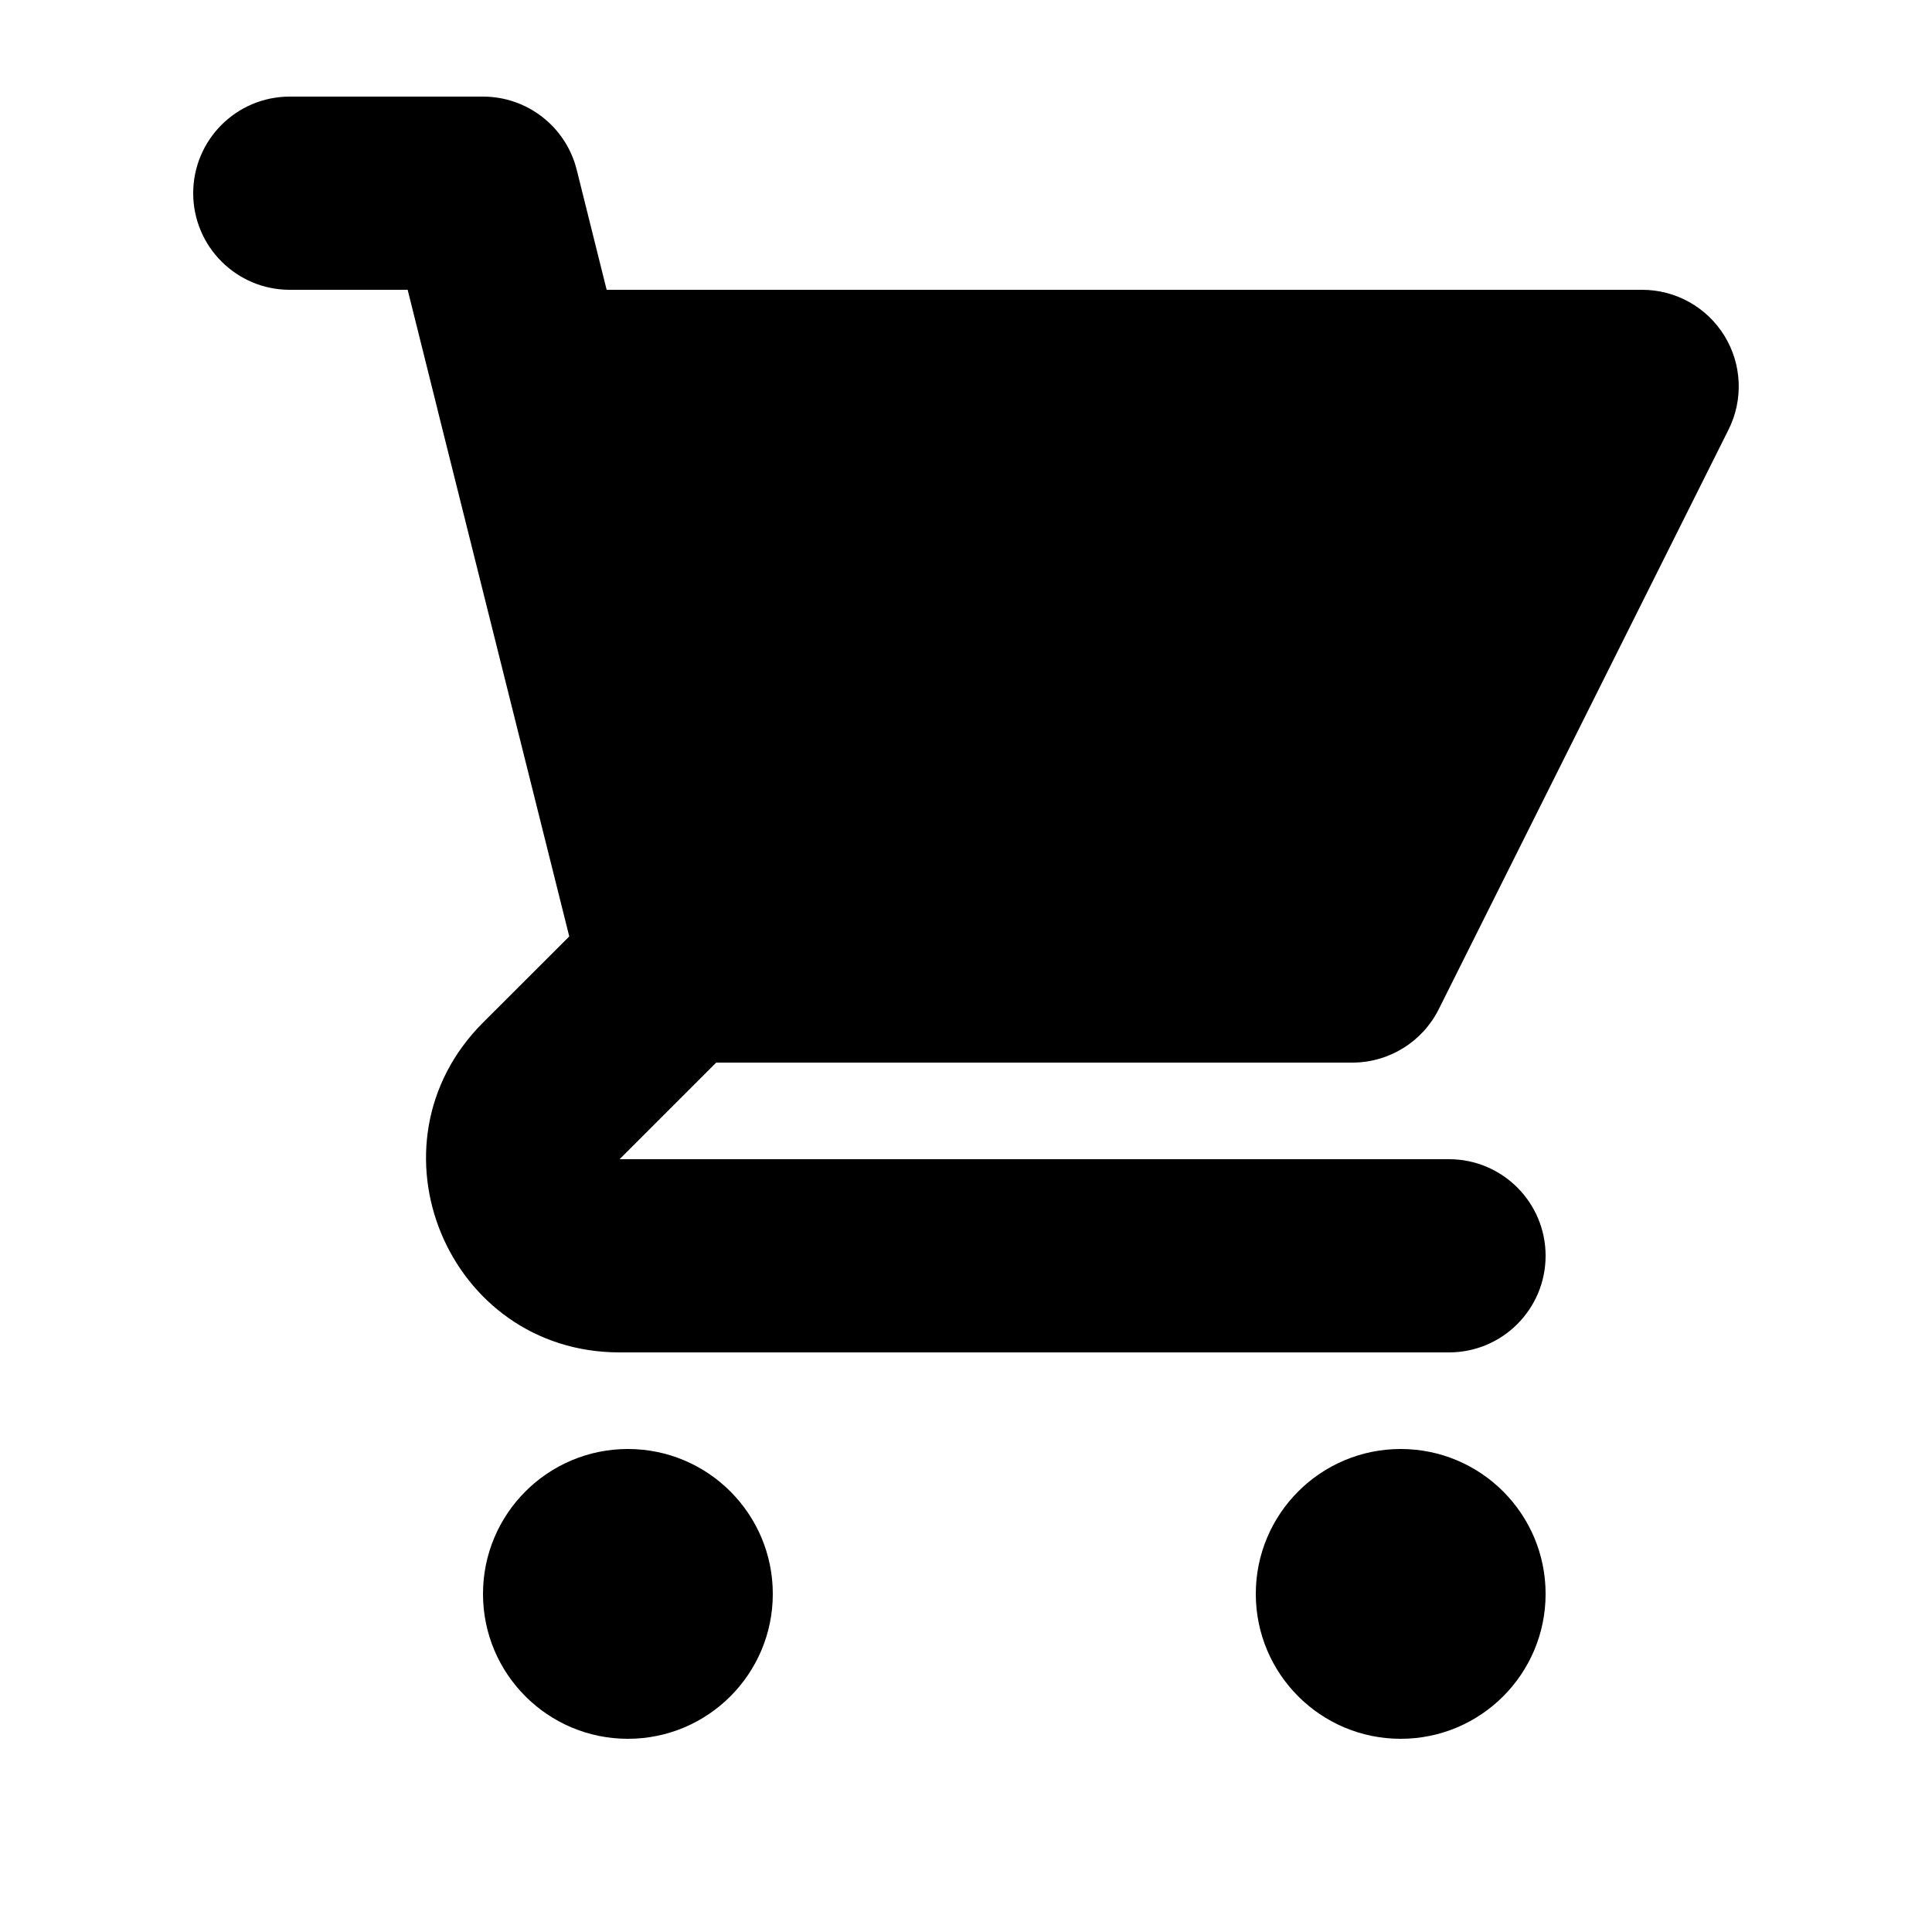
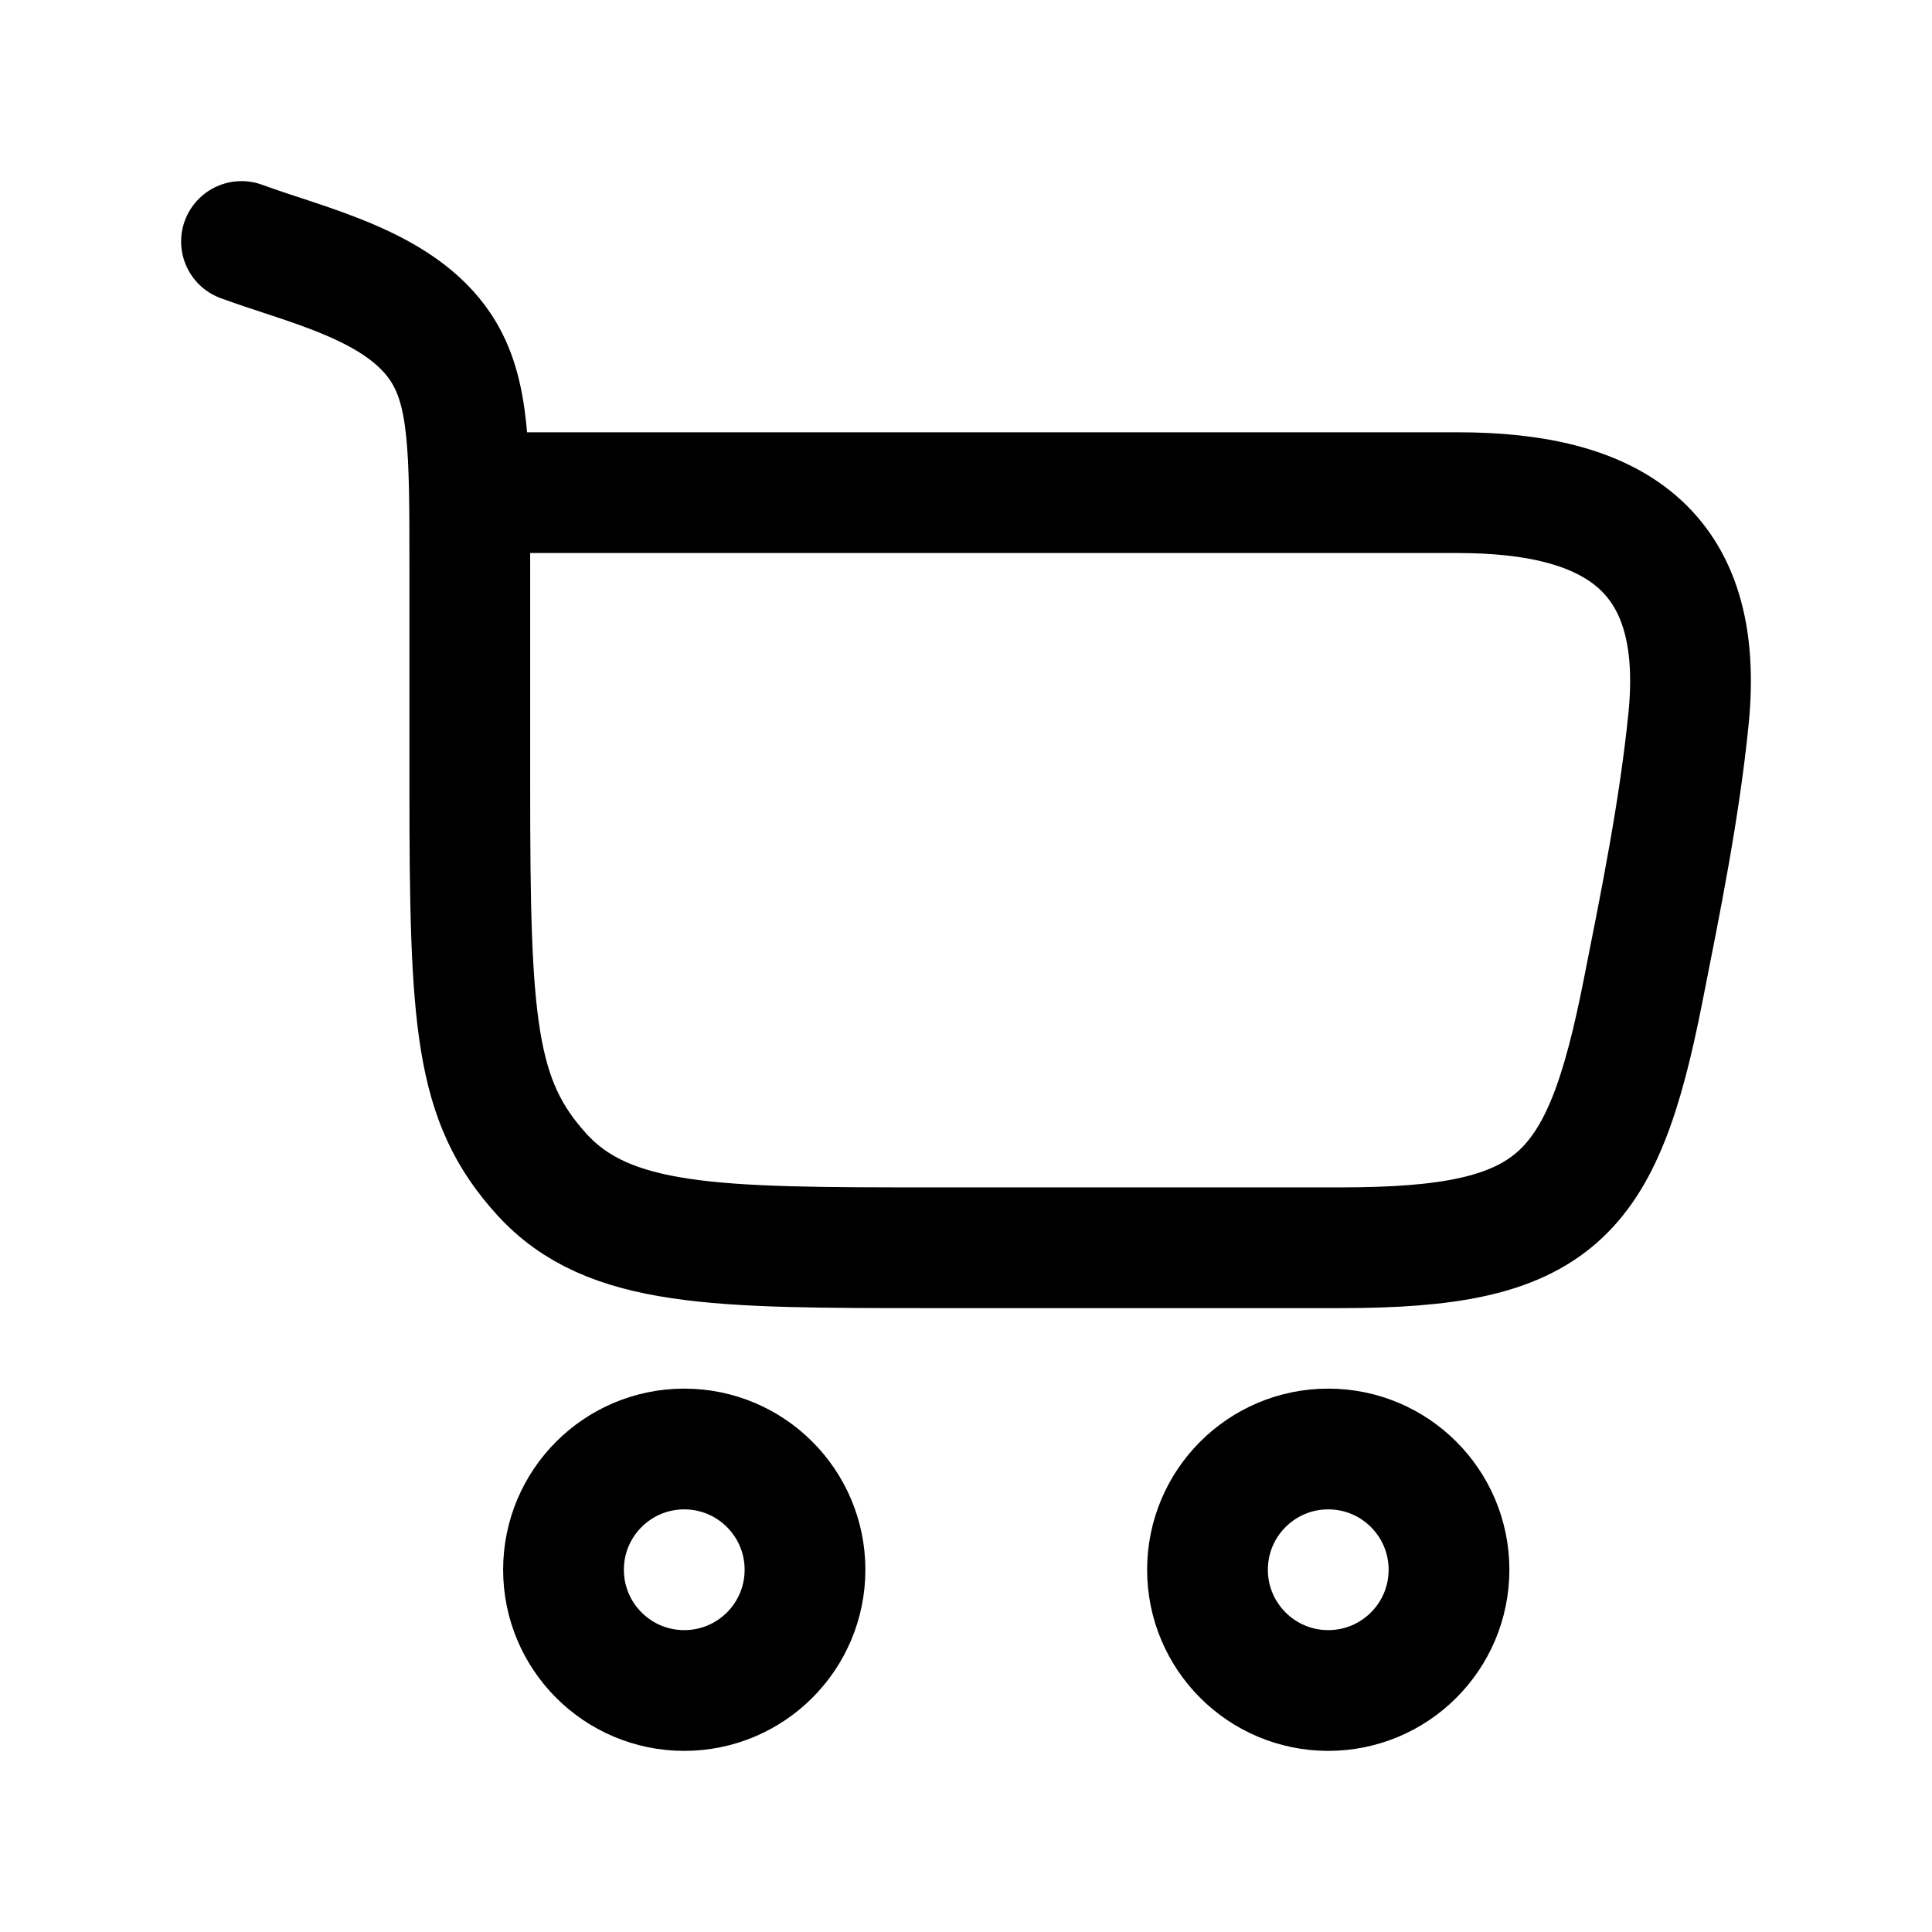
- <svg fill="currentColor" viewBox="0 0 20 20">
-   <path d="M3 1a1 1 0 000 2h1.22l.305 1.222a.997.997 0 00.01.042l1.358 5.43-.893.892C3.74 11.846 4.632 14 6.414 14H15a1 1 0 000-2H6.414l1-1H14a1 1 0 00.894-.553l3-6A1 1 0 0017 3H6.28l-.31-1.243A1 1 0 005 1H3zM16 16.5a1.5 1.5 0 11-3 0 1.5 1.5 0 013 0zM6.5 18a1.5 1.5 0 100-3 1.5 1.5 0 000 3z" />
+ <svg xmlns="http://www.w3.org/2000/svg" width="200" height="200" viewBox="0 0 24 24">
+   <path fill="none" stroke="currentColor" stroke-linecap="round" stroke-linejoin="round" stroke-width="1.5" d="M3 3c.83.305 1.968.542 2.48 1.323c.356.545.356 1.268.356 2.715V9.76c0 2.942.061 3.912.892 4.826c.83.914 2.168.914 4.842.914h5.085c2.666 0 3.244-.601 3.756-3.193c.224-1.13.45-2.246.564-3.373c.216-2.134-.973-2.814-2.866-2.814H5.836M16.5 21a1.5 1.5 0 1 0 0-3a1.5 1.5 0 0 0 0 3Zm-8 0a1.5 1.5 0 1 0 0-3a1.5 1.5 0 0 0 0 3Z" />
</svg>
